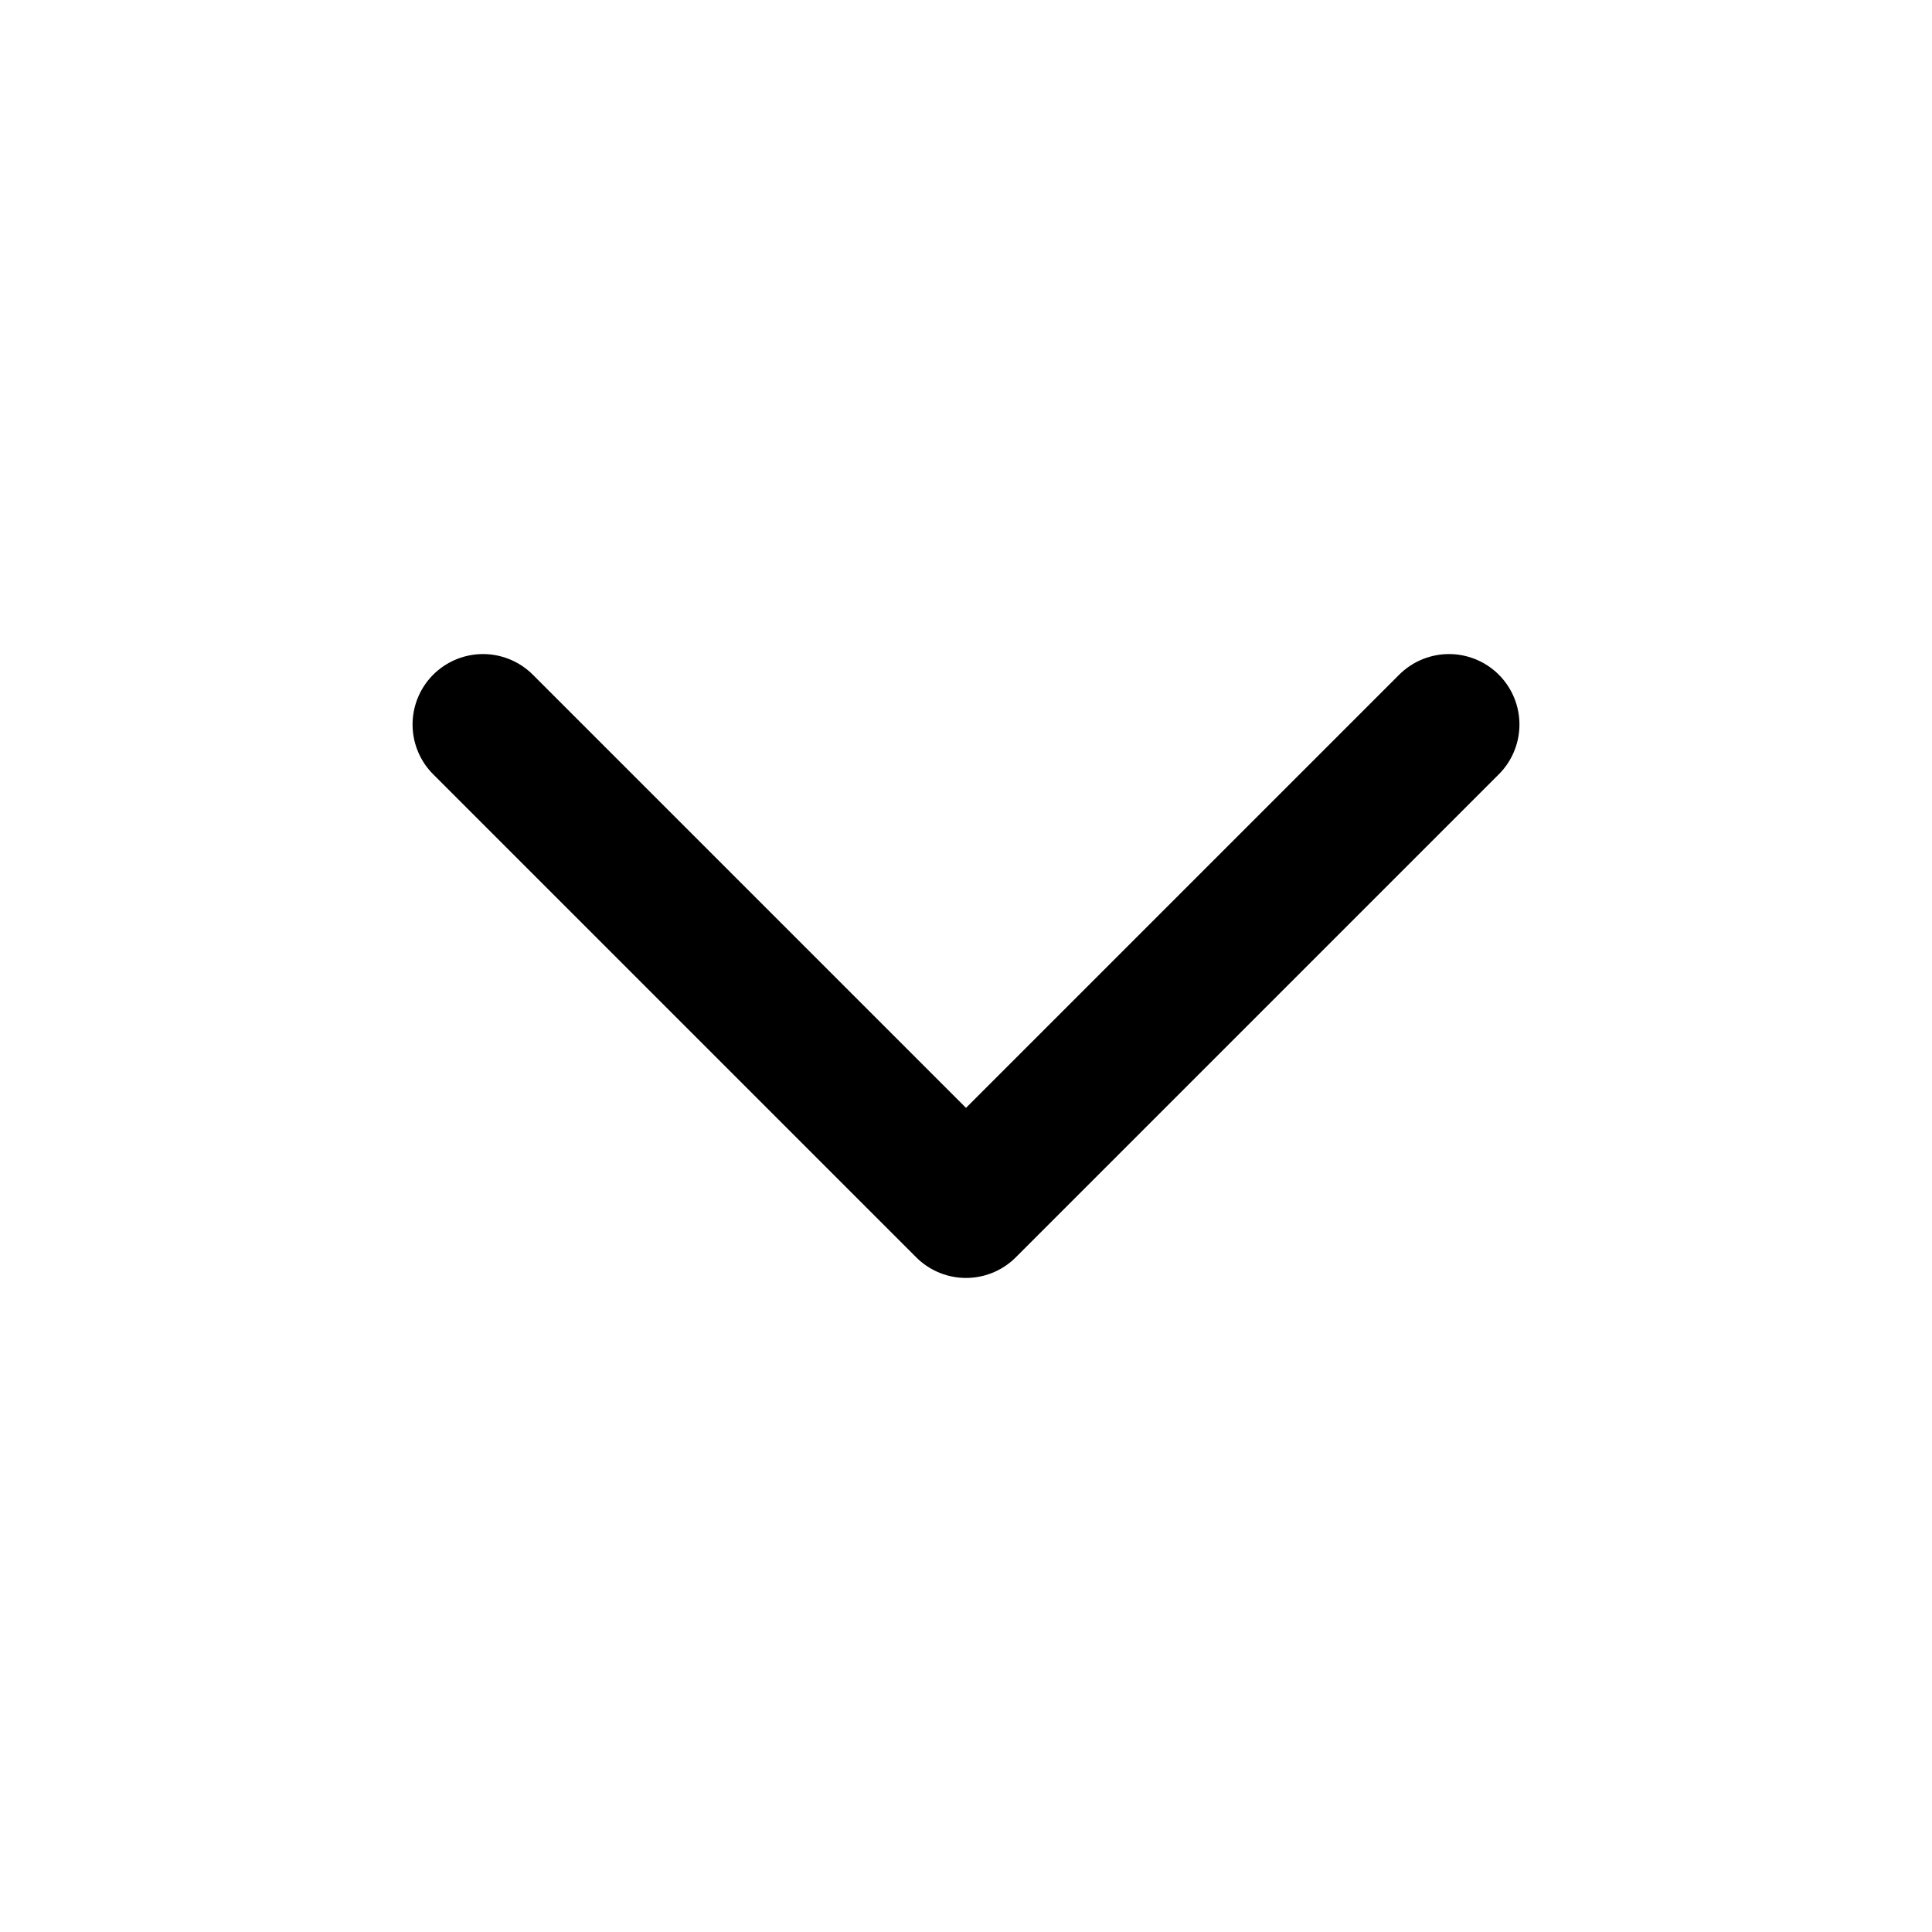
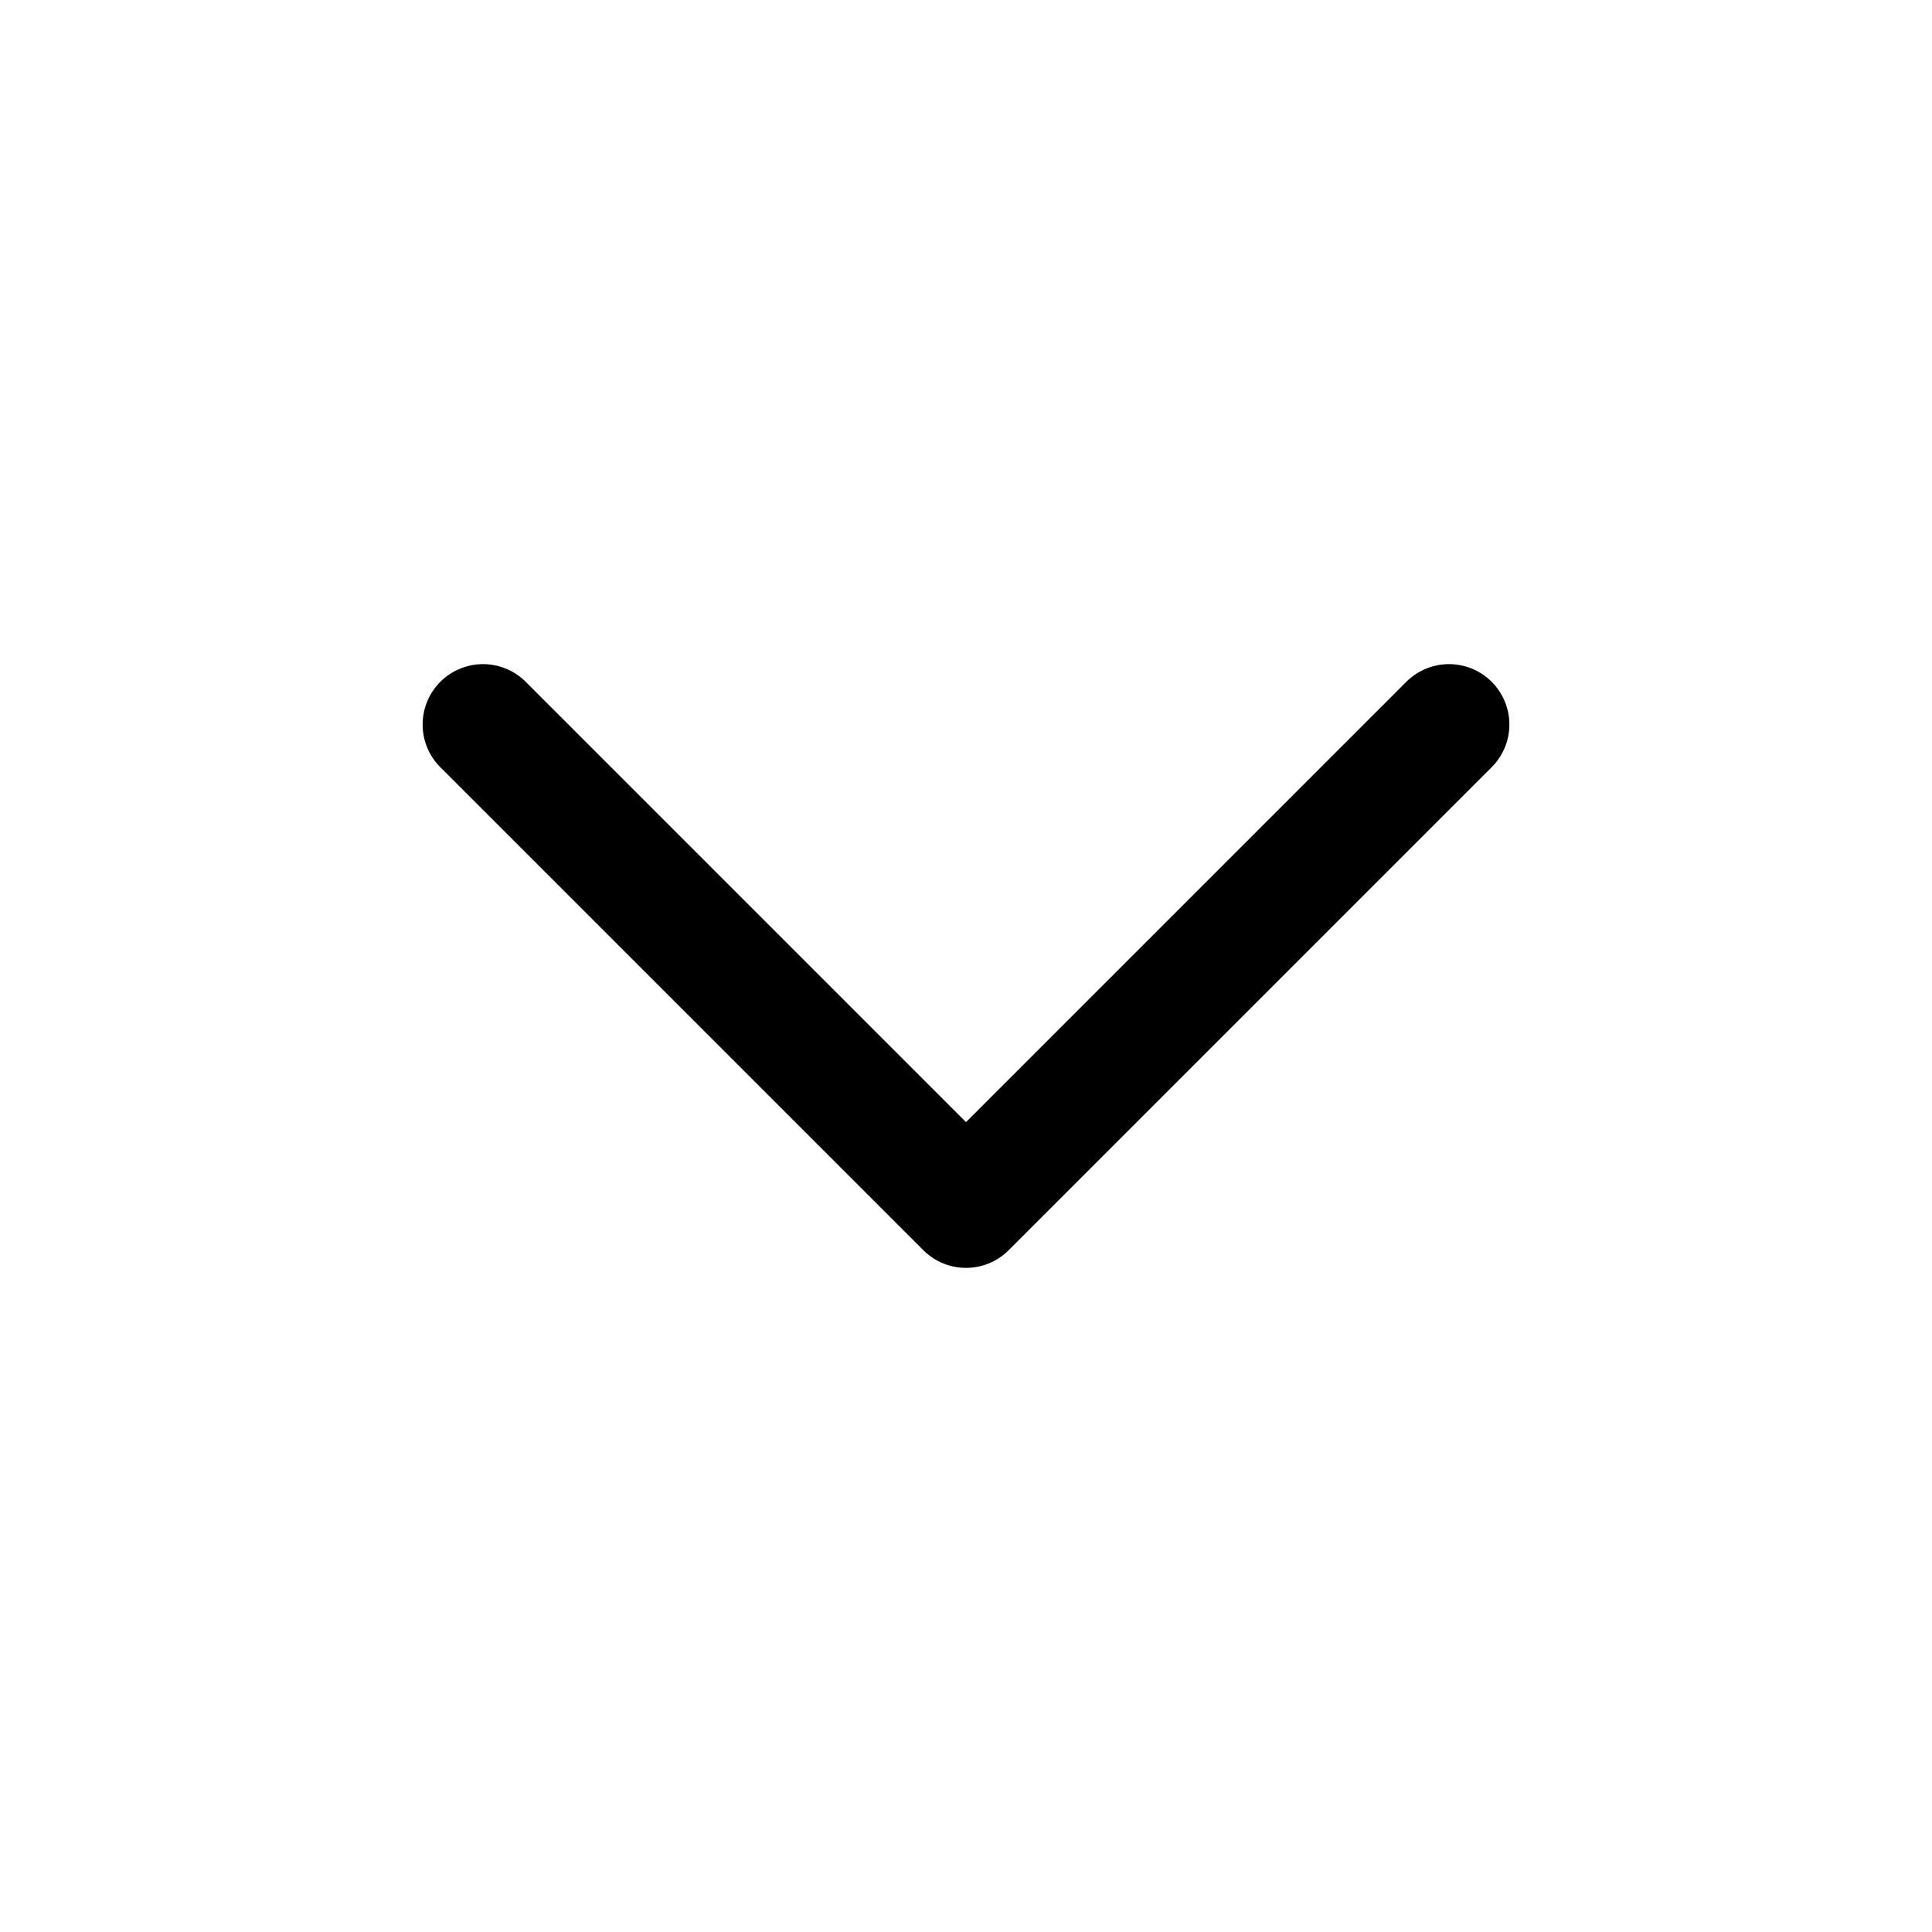
- <svg xmlns="http://www.w3.org/2000/svg" width="24" height="24" viewBox="0 0 24 24" fill="none" stroke="currentColor" stroke-width="1.75" stroke-linecap="round" stroke-linejoin="round">
+ <svg xmlns="http://www.w3.org/2000/svg" width="24" height="24" viewBox="0 0 24 24" fill="none" stroke="currentColor" stroke-width="1.5" stroke-linecap="round" stroke-linejoin="round">
  <path d="M6 9l6 6 6-6" />
</svg>
